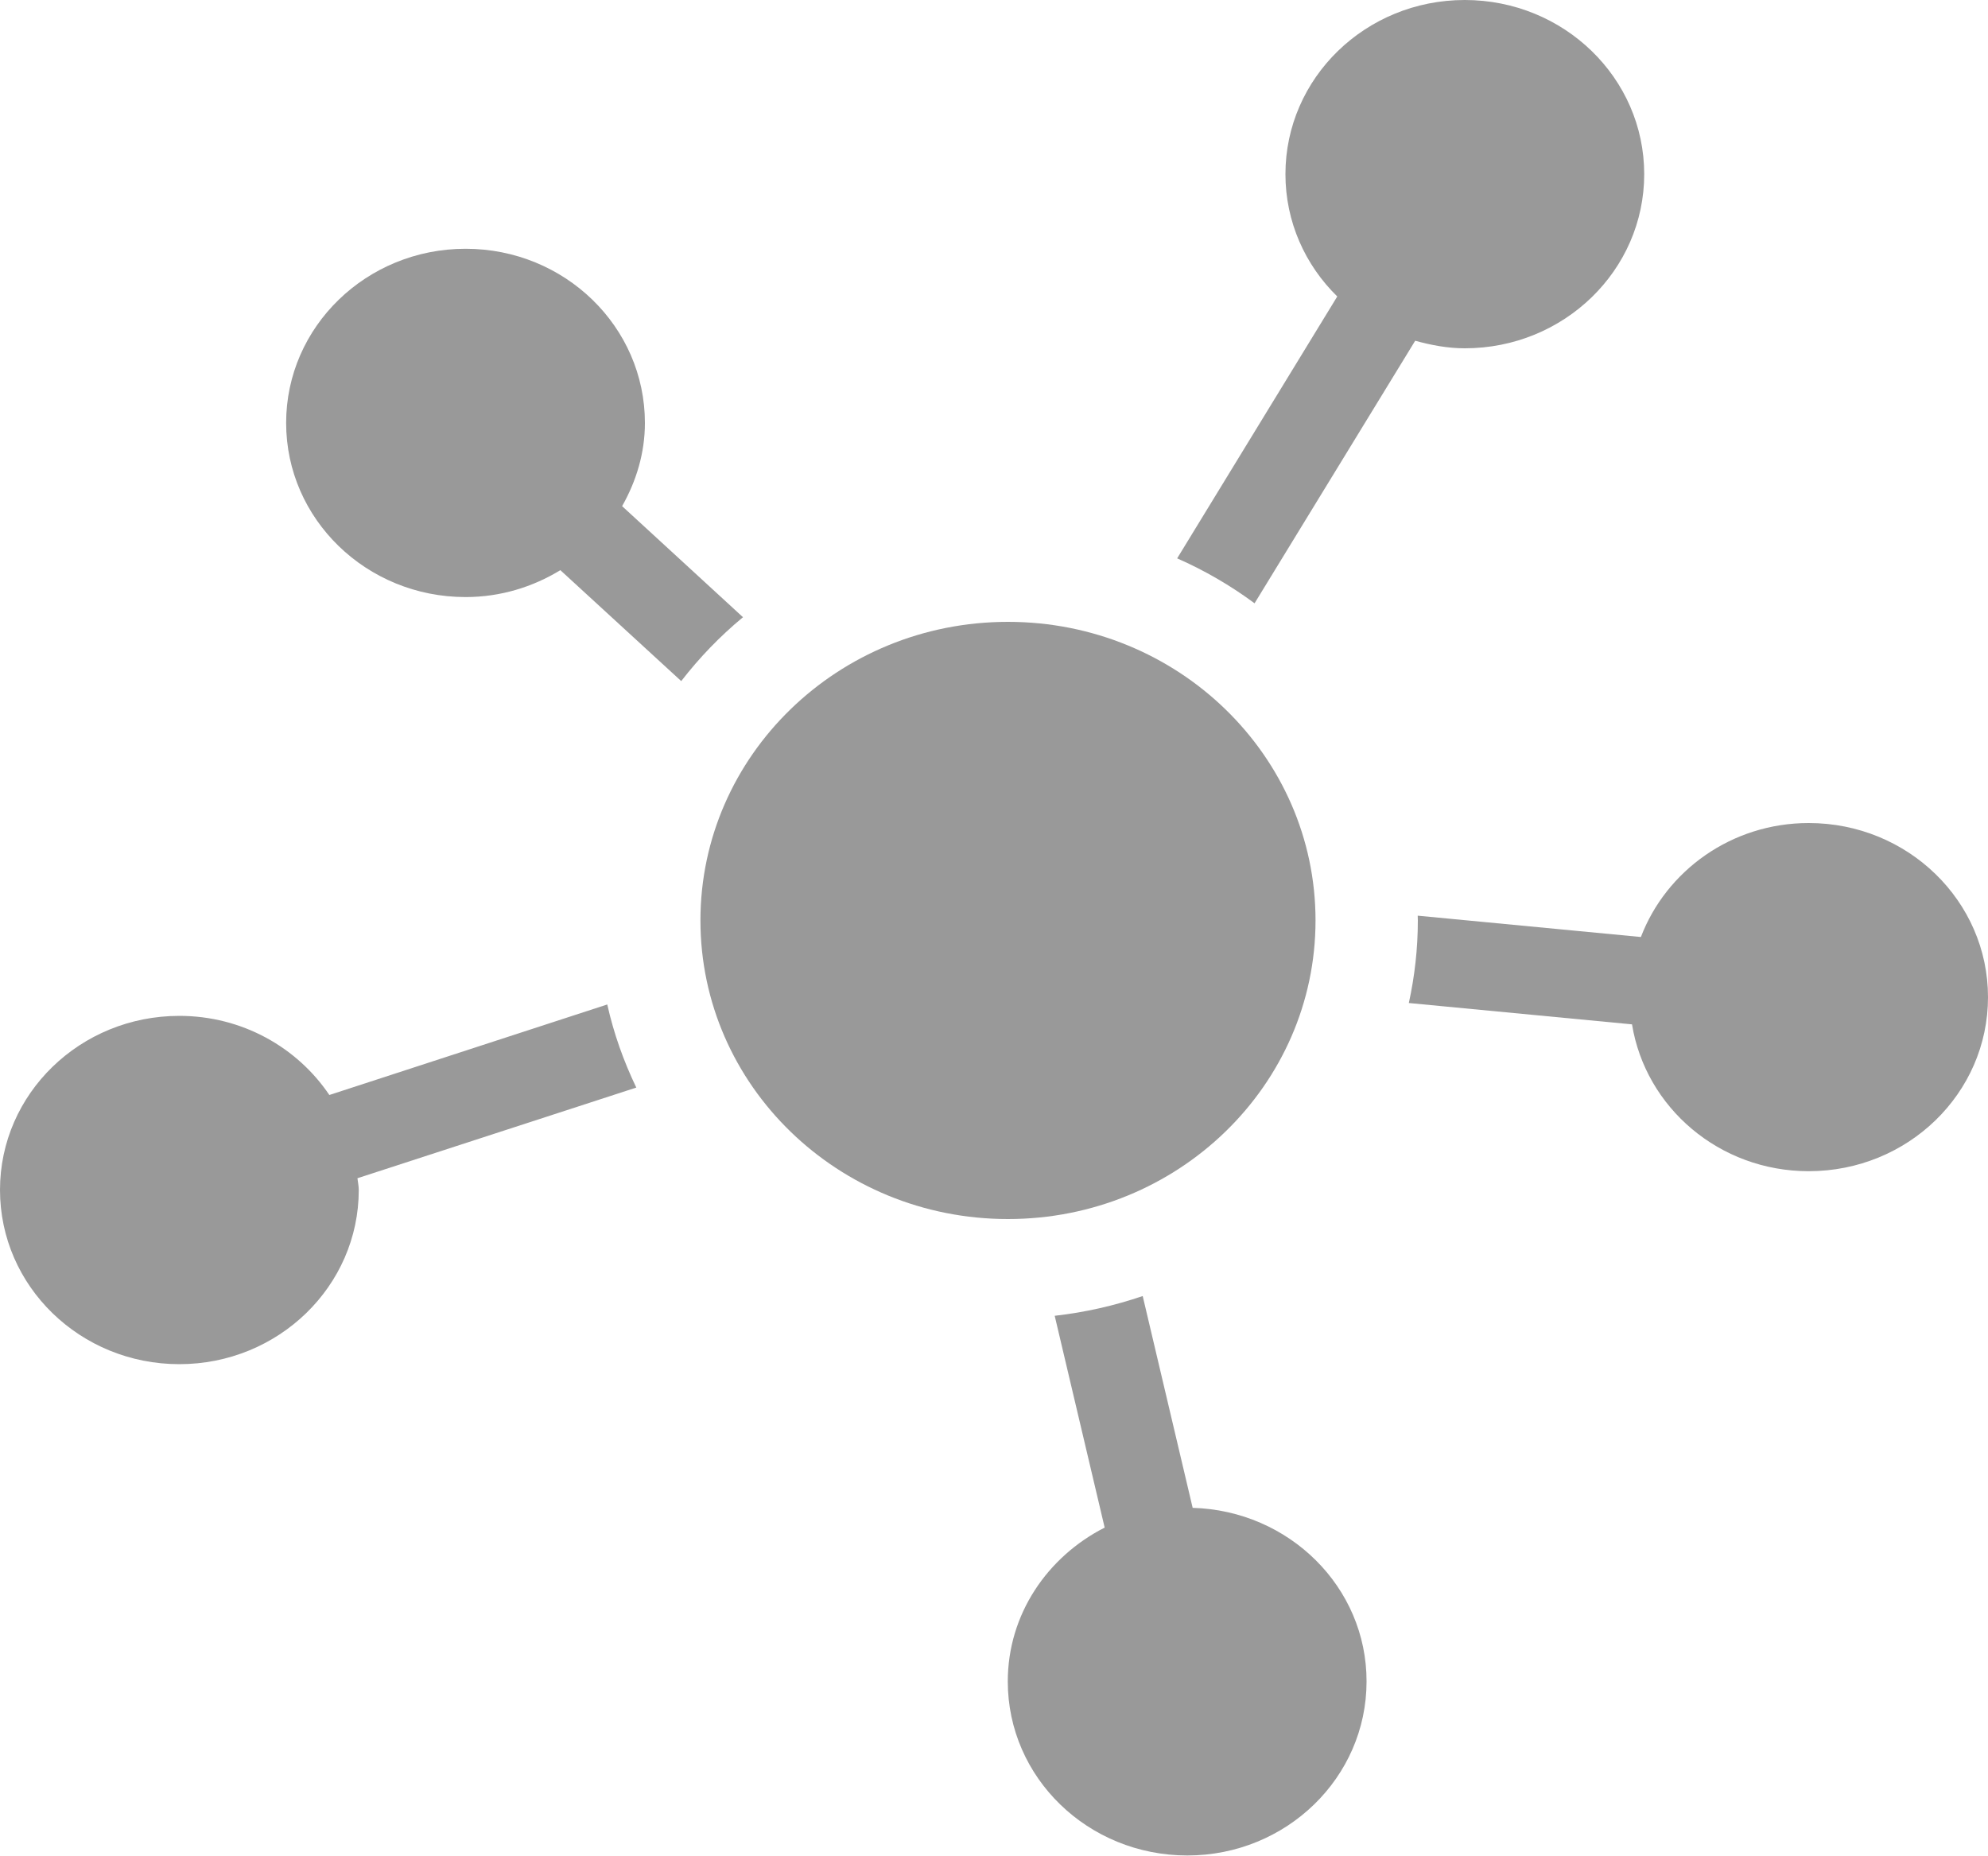
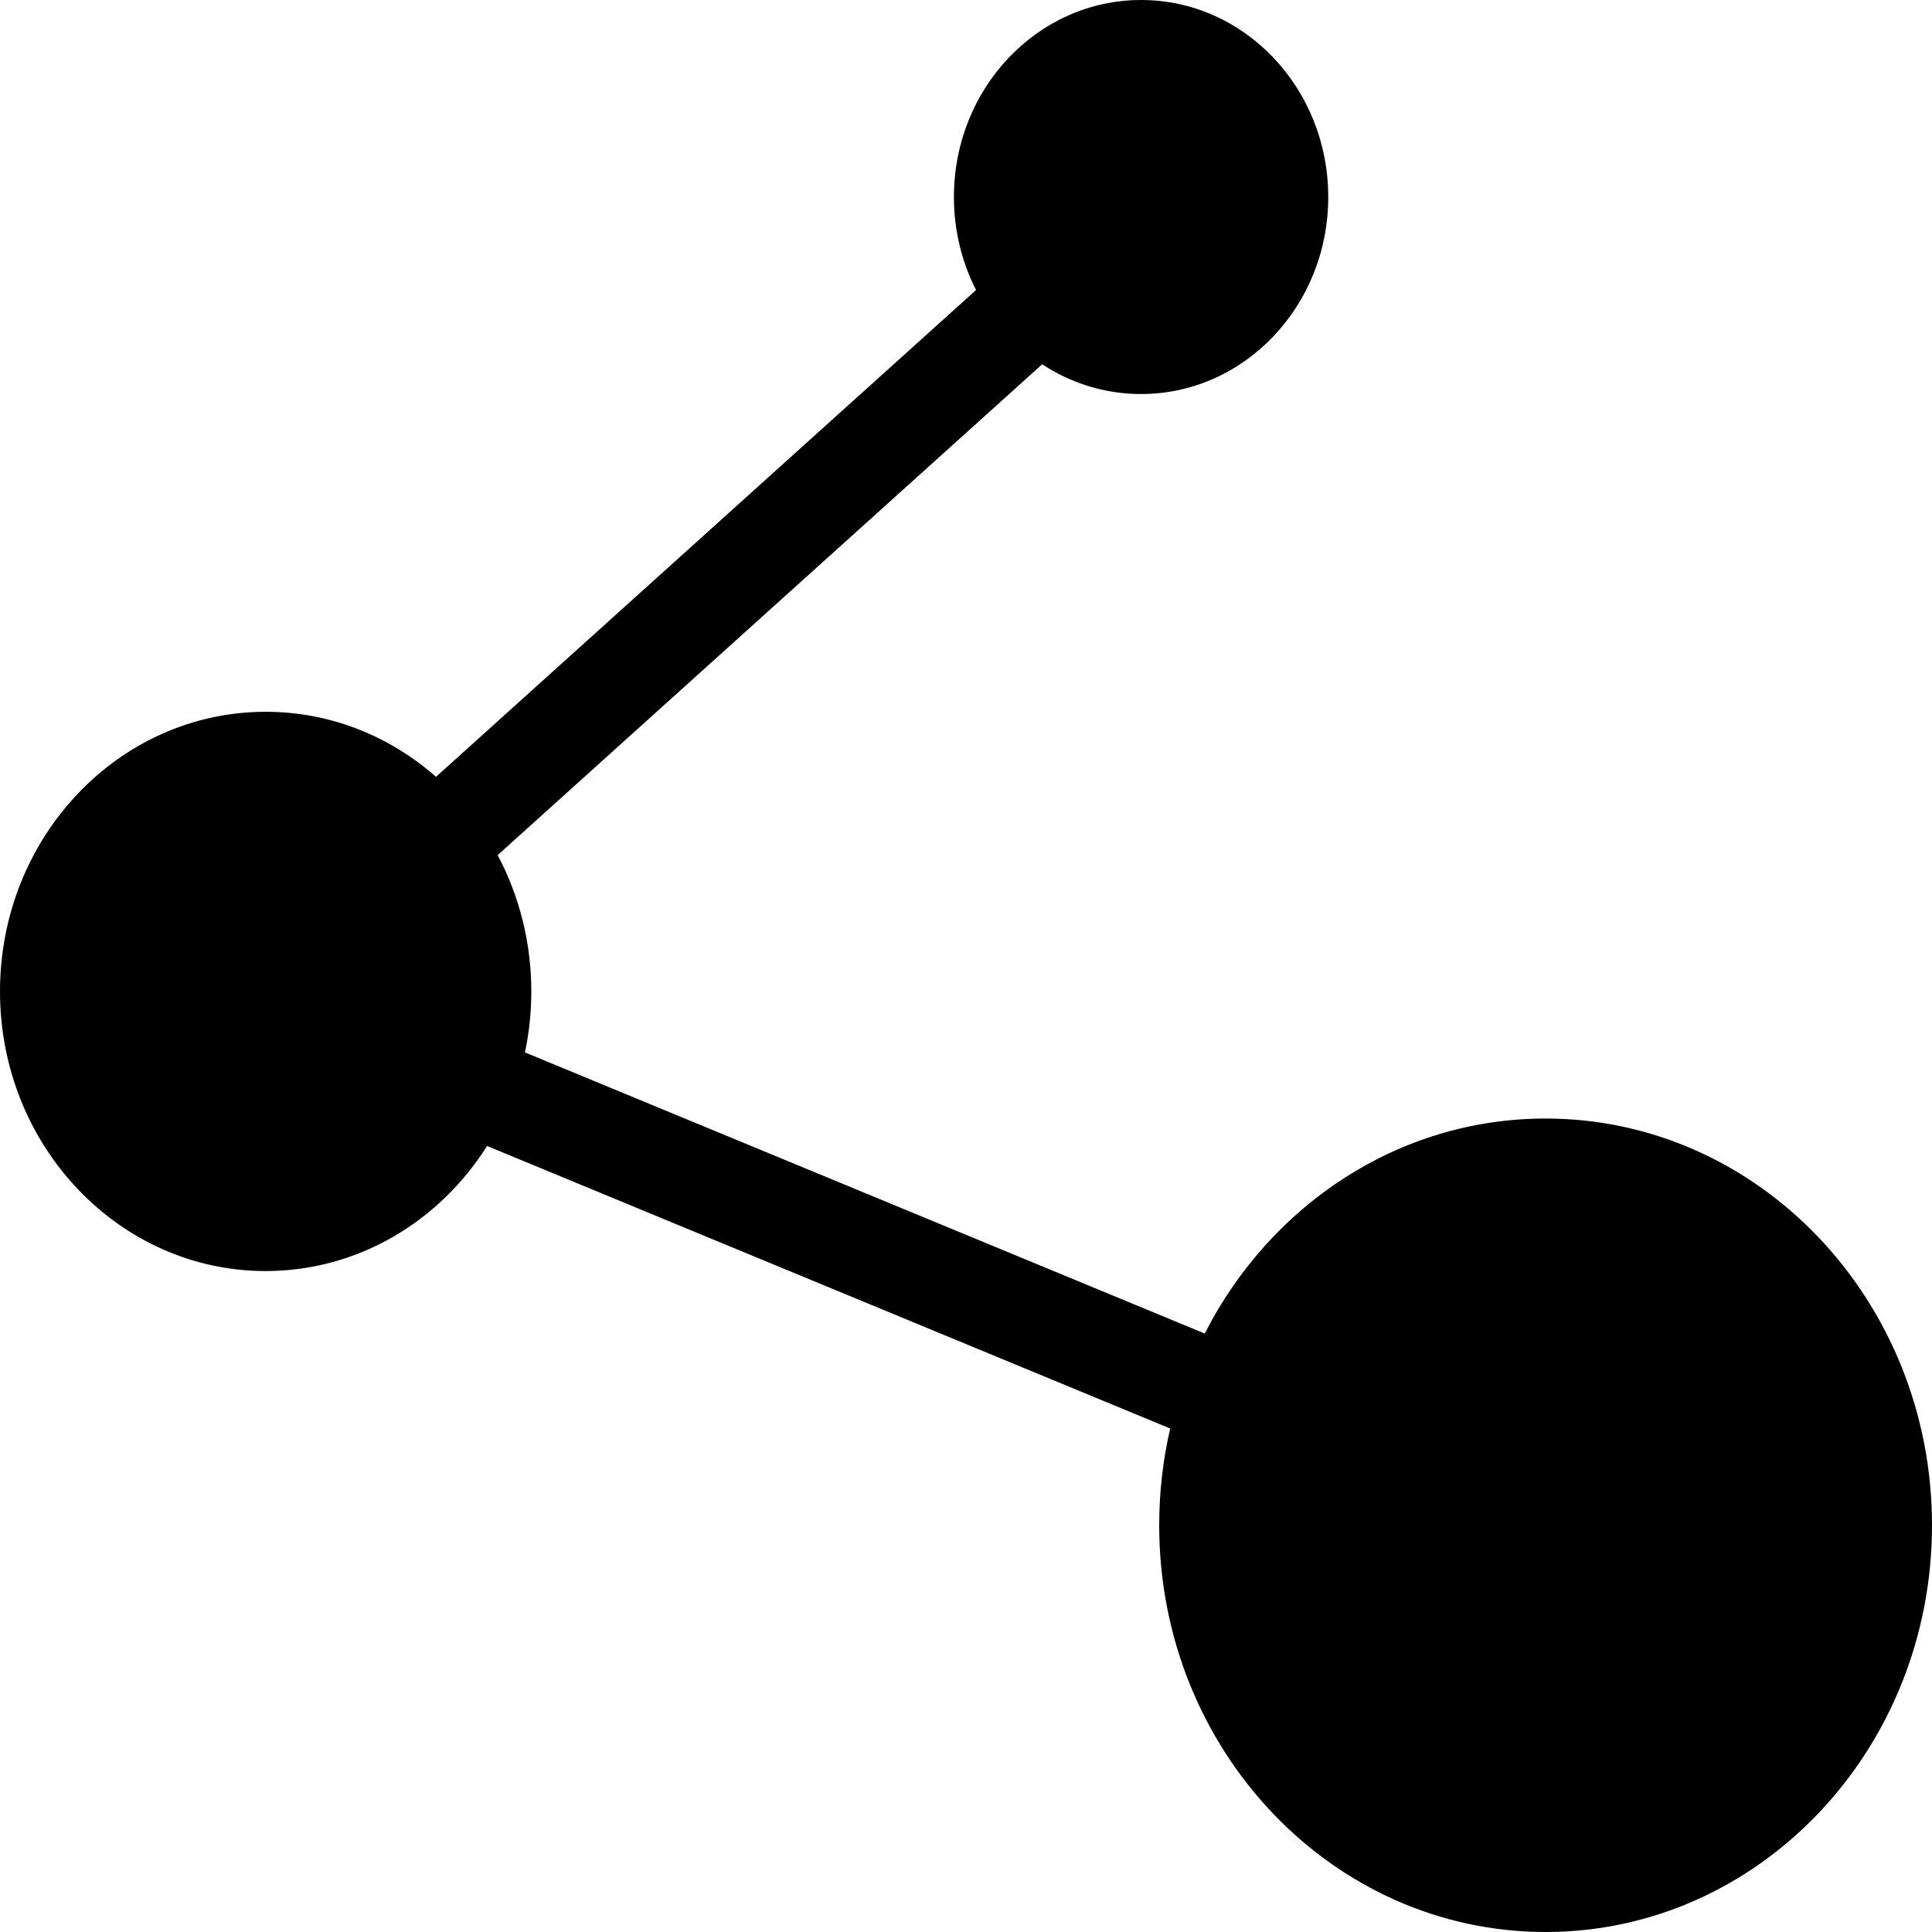
- <svg xmlns="http://www.w3.org/2000/svg" width="15" height="14" viewBox="0 0 15 14" fill="none">
-   <path d="M5.606 4.657L4.694 3.819C4.8 3.632 4.866 3.42 4.866 3.191C4.866 2.465 4.261 1.877 3.513 1.877C2.765 1.877 2.159 2.465 2.159 3.191C2.159 3.917 2.765 4.505 3.513 4.505C3.776 4.505 4.02 4.429 4.228 4.302L5.14 5.139C5.277 4.962 5.433 4.8 5.606 4.657Z" fill="#999999" />
-   <path d="M9.466 4.552L10.678 2.571C10.798 2.604 10.922 2.628 11.052 2.628C11.8 2.628 12.406 2.04 12.406 1.314C12.406 0.588 11.8 0 11.052 0C10.304 0 9.699 0.588 9.699 1.314C9.699 1.674 9.848 2 10.09 2.237L8.882 4.213C9.089 4.304 9.285 4.418 9.466 4.552Z" fill="#999999" />
-   <path d="M13.647 6.21C13.065 6.21 12.572 6.57 12.381 7.07L10.697 6.909C10.697 6.921 10.698 6.933 10.698 6.945C10.698 7.158 10.674 7.367 10.63 7.568L12.314 7.729C12.416 8.356 12.972 8.837 13.647 8.837C14.395 8.837 15 8.25 15 7.524C15 6.799 14.395 6.21 13.647 6.21Z" fill="#999999" />
-   <path d="M8.999 11.377L8.622 9.779C8.41 9.851 8.189 9.902 7.958 9.928L8.335 11.526C7.903 11.746 7.604 12.18 7.604 12.687C7.604 13.413 8.209 14 8.959 14C9.706 14 10.311 13.412 10.311 12.687C10.312 11.975 9.727 11.398 8.999 11.377Z" fill="#999999" />
-   <path d="M4.582 7.579L2.485 8.262C2.243 7.903 1.827 7.665 1.353 7.665C0.605 7.665 0 8.253 0 8.978C0 9.705 0.605 10.293 1.353 10.293C2.1 10.293 2.707 9.705 2.707 8.978C2.707 8.948 2.7 8.92 2.697 8.89L4.801 8.206C4.706 8.008 4.631 7.799 4.582 7.579Z" fill="#999999" />
-   <path d="M7.605 9.198C8.887 9.198 9.926 8.19 9.926 6.945C9.926 5.701 8.887 4.692 7.605 4.692C6.324 4.692 5.285 5.701 5.285 6.945C5.285 8.19 6.324 9.198 7.605 9.198Z" fill="#999999" />
+ <svg xmlns="http://www.w3.org/2000/svg" width="160" height="160" viewBox="0 0 160 160" fill="none">
+   <path fill-rule="evenodd" clip-rule="evenodd" d="M94.5 32.632C103.06 32.632 110 25.327 110 16.316C110 7.305 103.06 0 94.5 0C85.94 0 79 7.305 79 16.316C79 19.101 79.663 21.724 80.832 24.018L36.107 64.334C32.288 60.971 27.369 58.947 22 58.947C9.85 58.947 0 69.316 0 82.105C0 94.895 9.85 105.263 22 105.263C29.655 105.263 36.396 101.148 40.337 94.905L96.911 118.303C96.316 120.871 96 123.555 96 126.316C96 144.919 110.327 160 128 160C145.673 160 160 144.919 160 126.316C160 107.713 145.673 92.632 128 92.632C115.781 92.632 105.162 99.841 99.771 110.438L43.475 87.155C43.819 85.529 44 83.84 44 82.105C44 78.007 42.989 74.157 41.214 70.817L86.308 30.169C88.684 31.73 91.492 32.632 94.5 32.632Z" fill="black" />
</svg>
